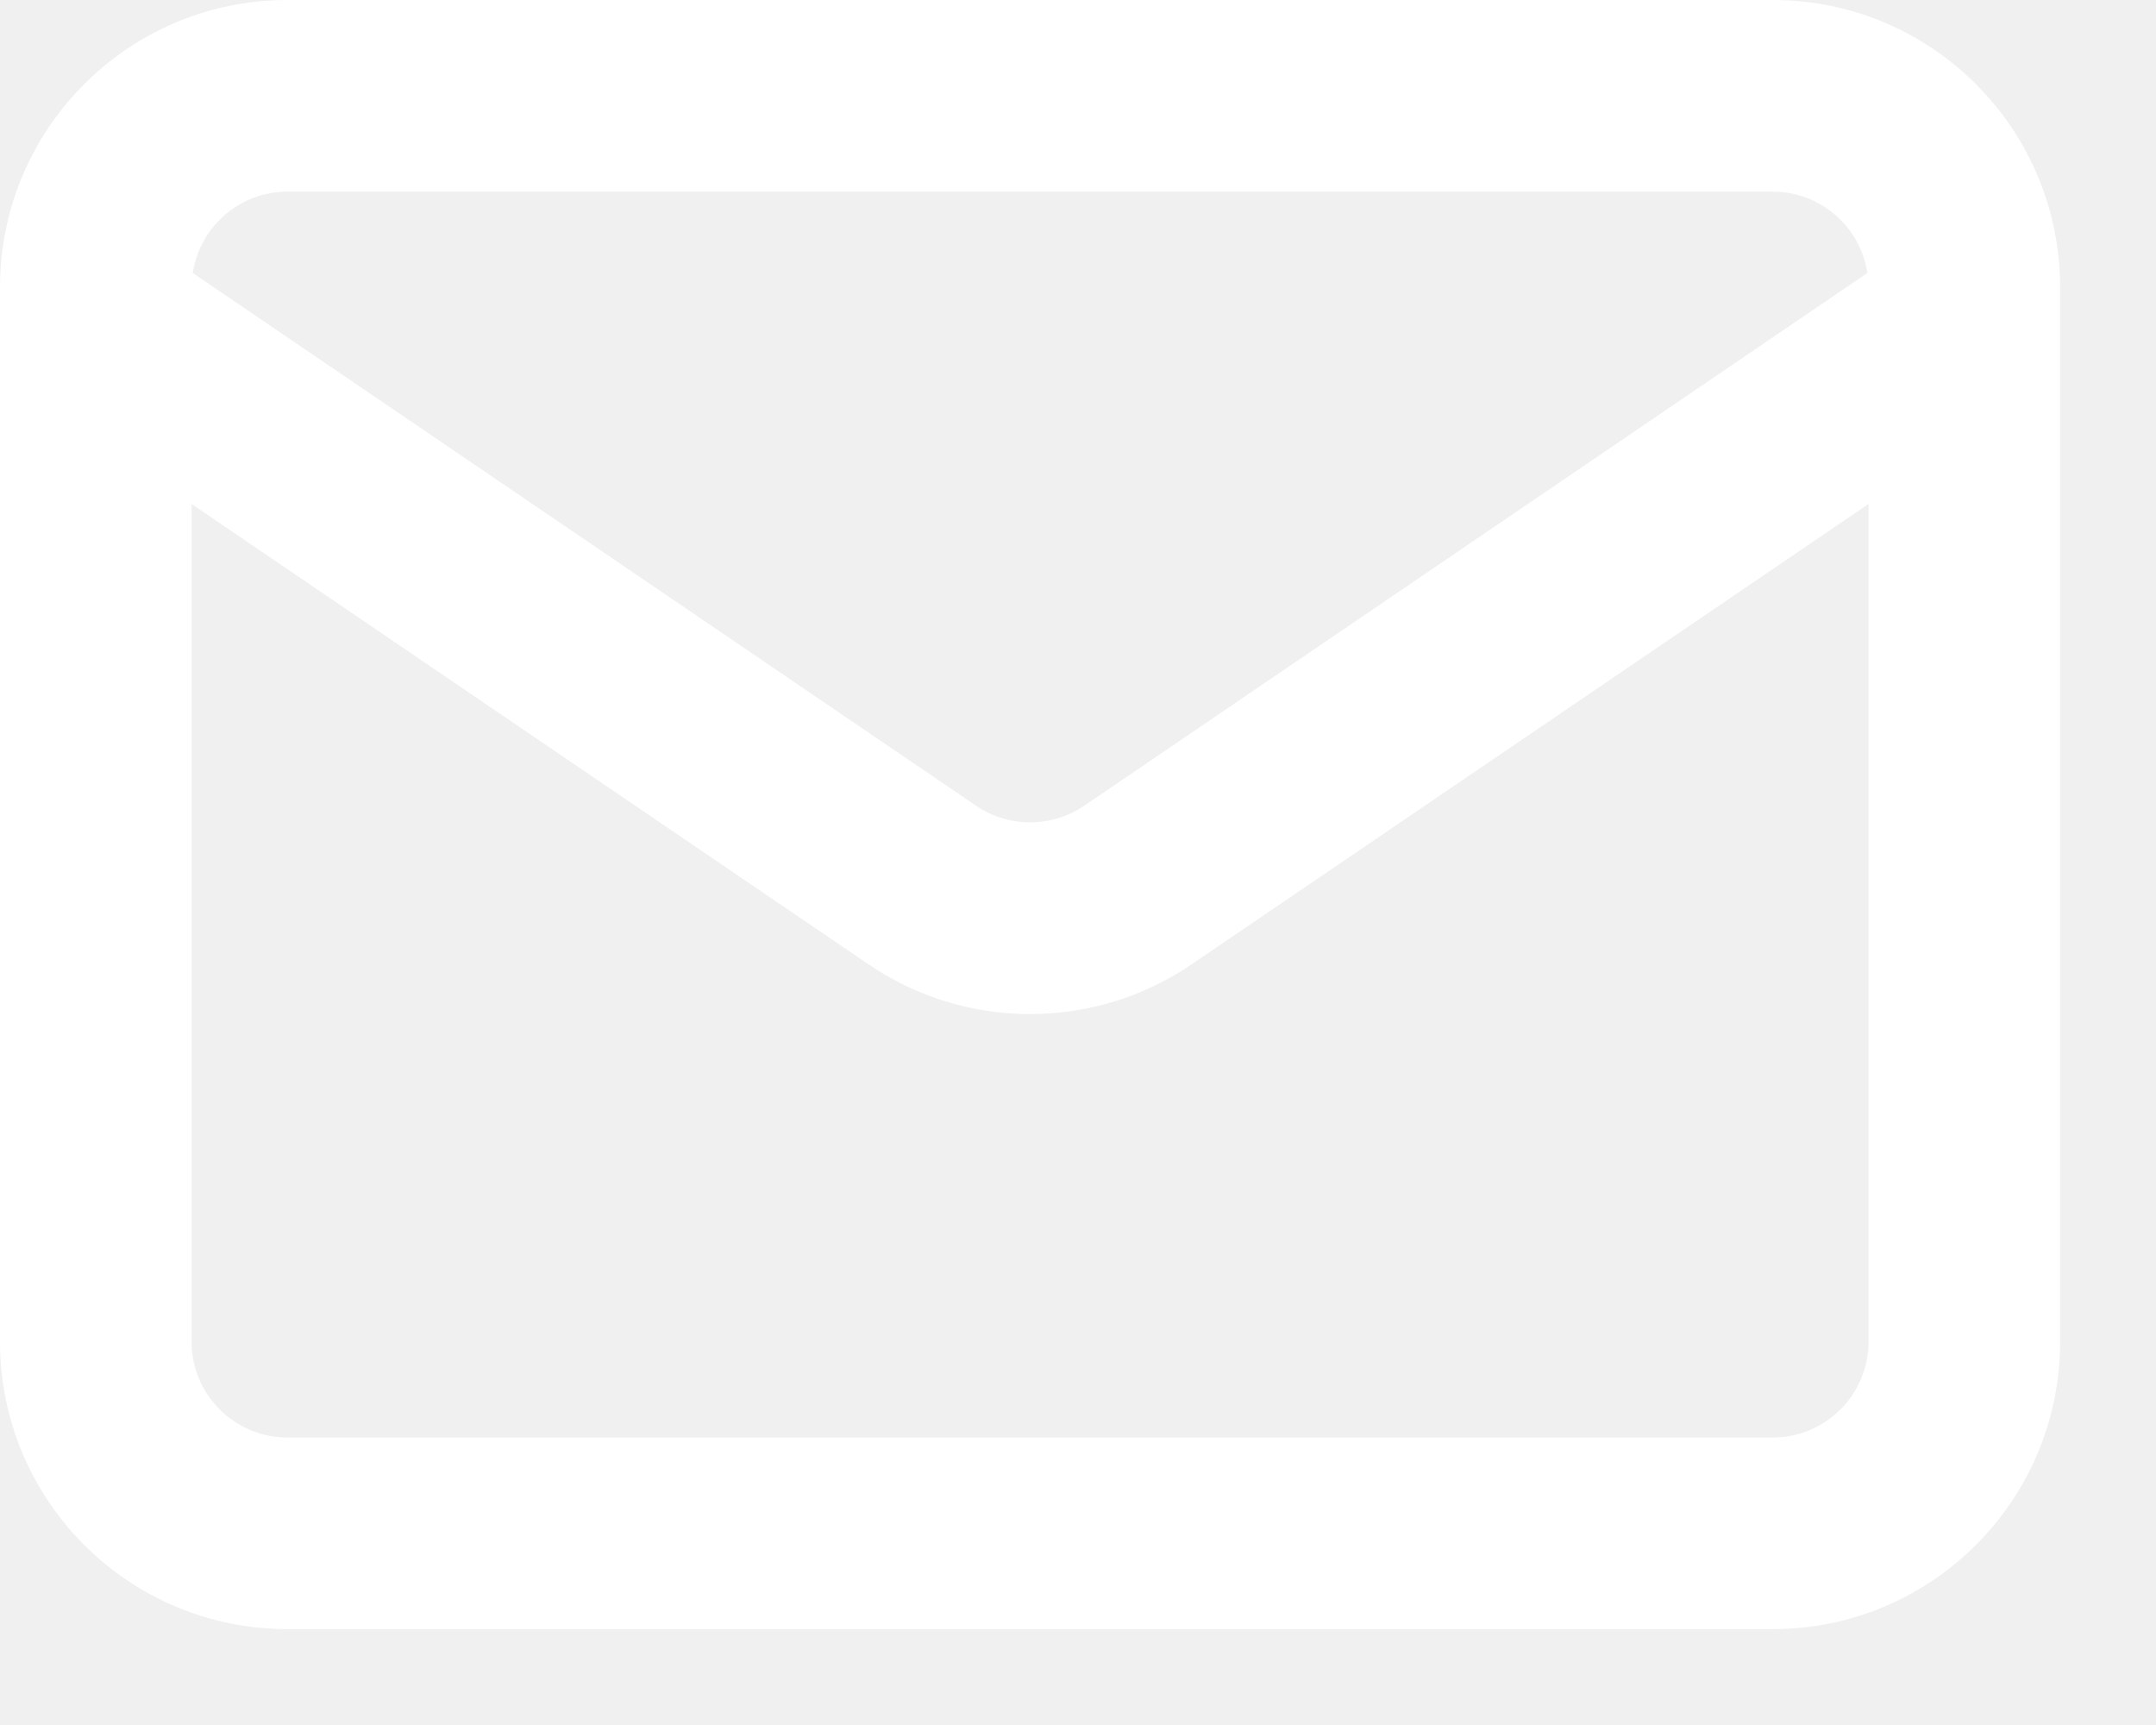
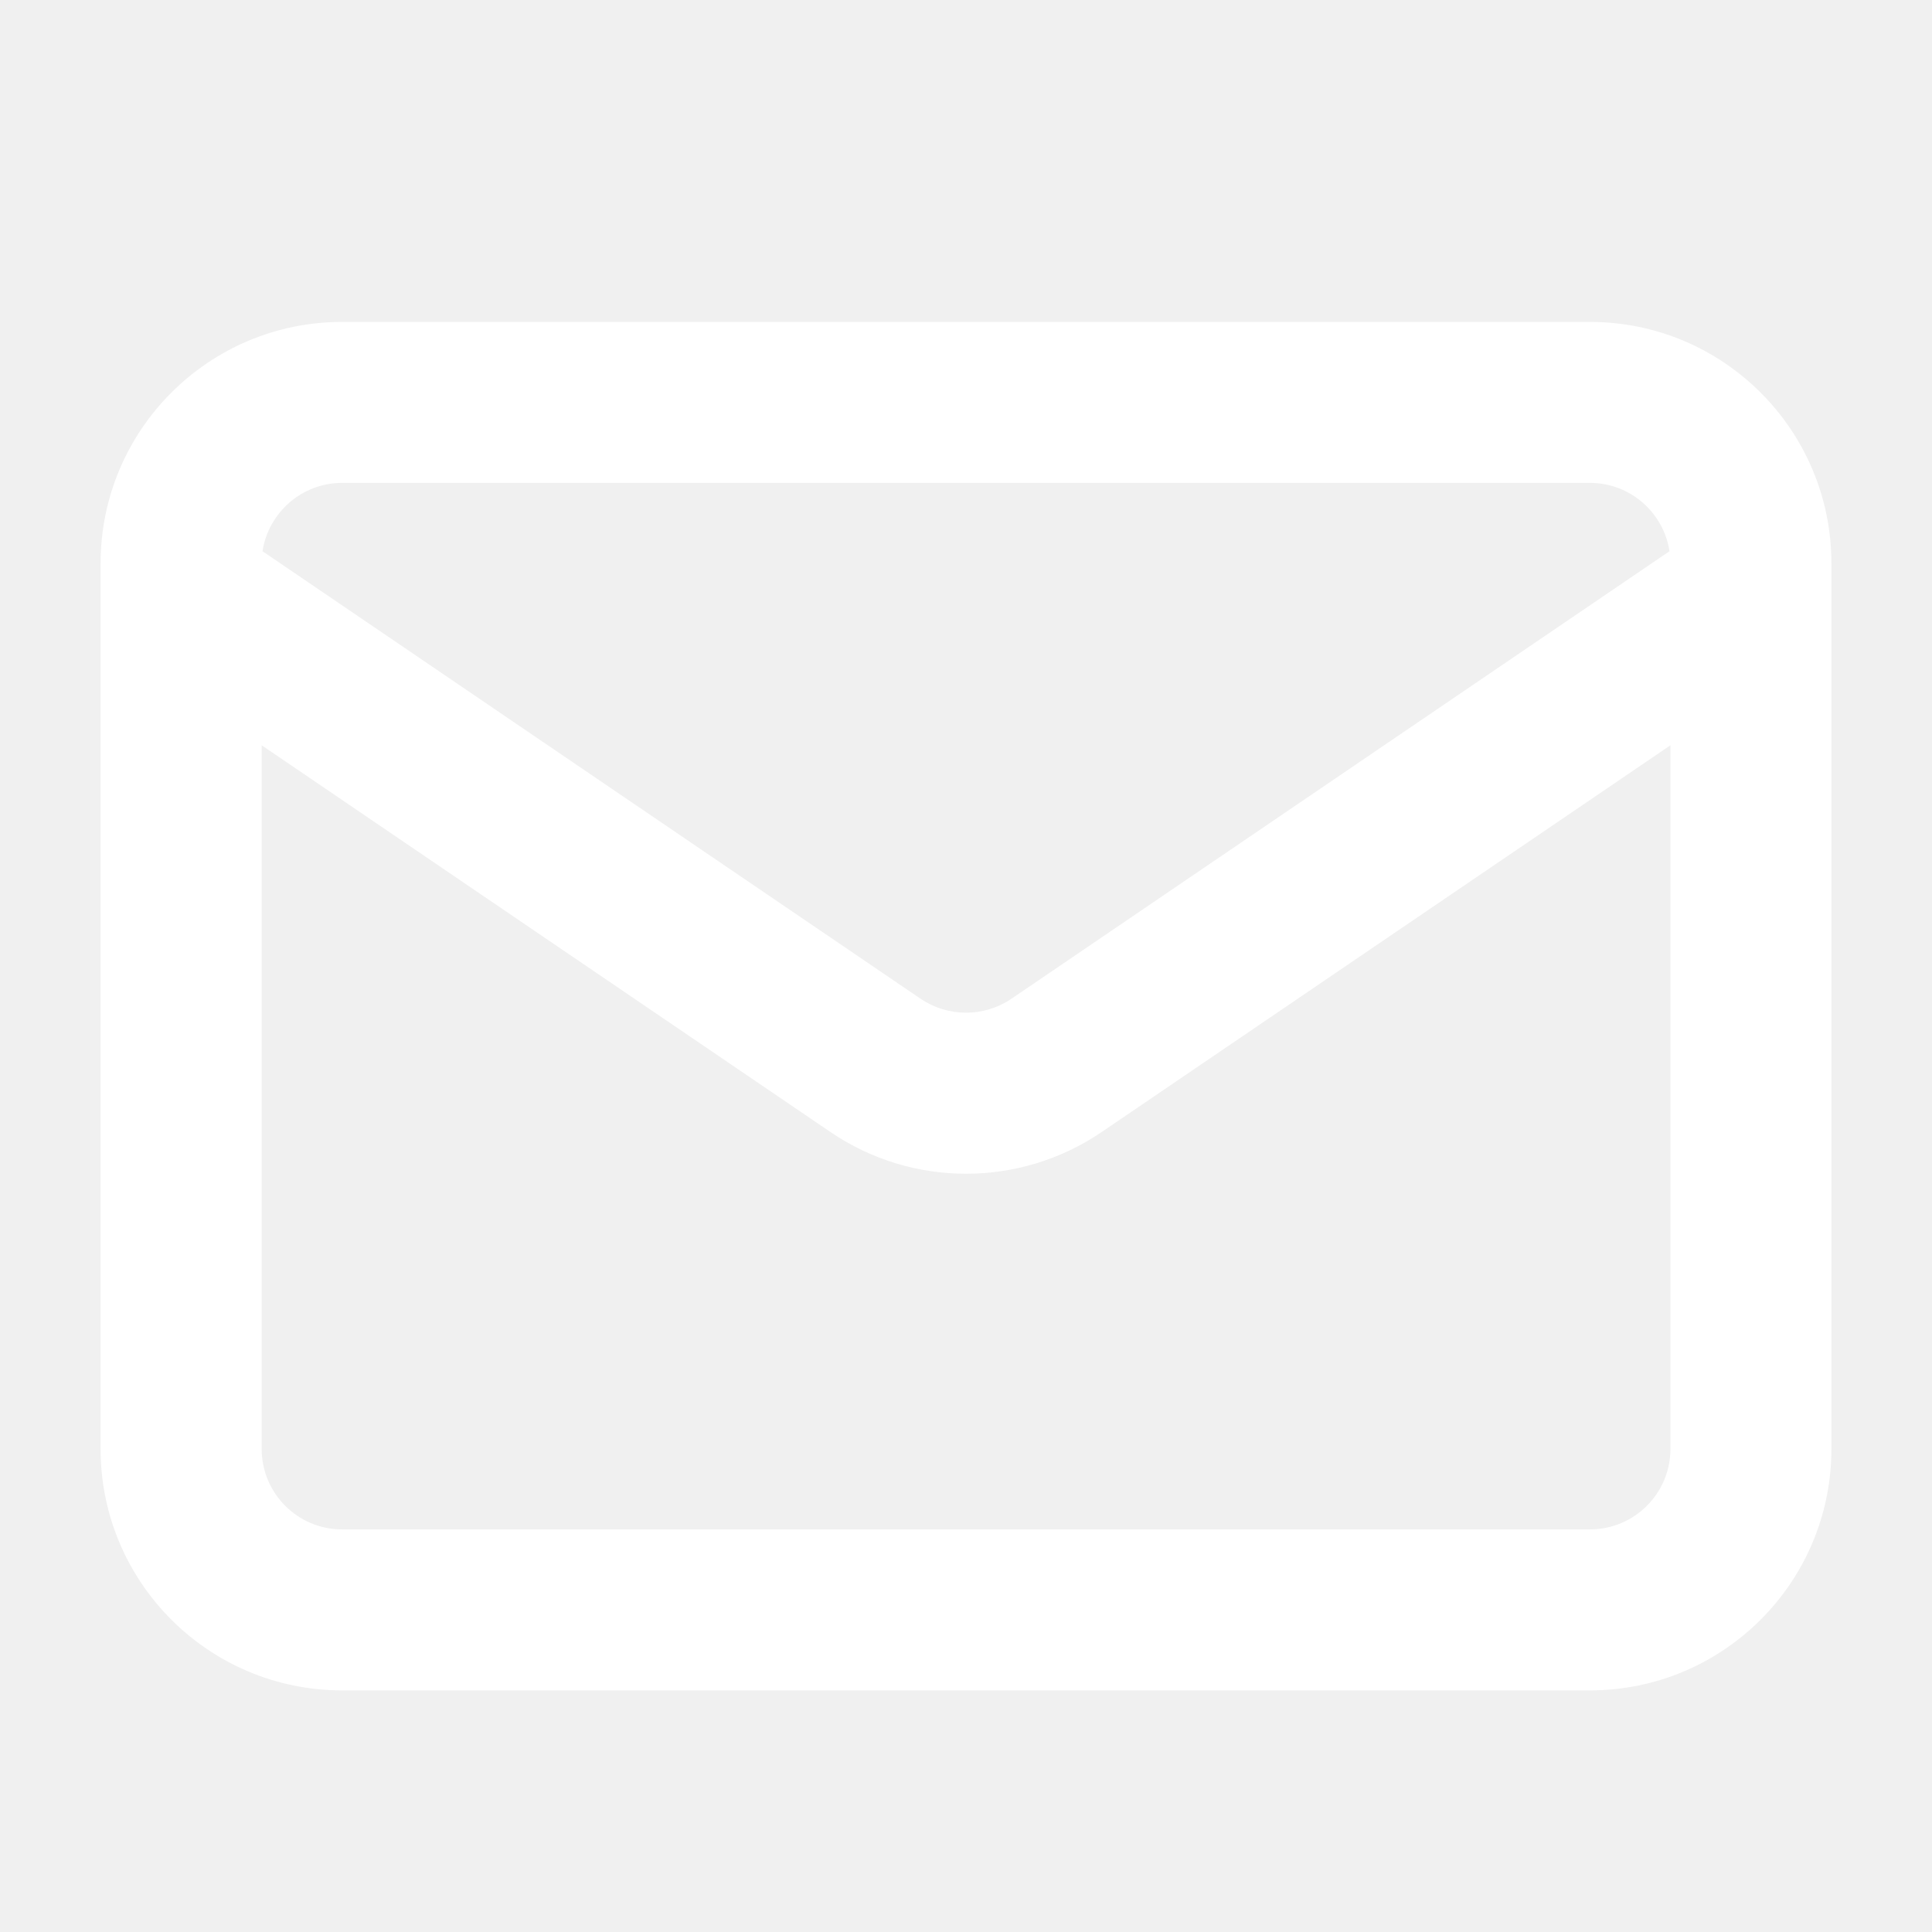
- <svg xmlns="http://www.w3.org/2000/svg" width="15" height="12" viewBox="0 0 15 12" fill="none">
-   <path fill-rule="evenodd" clip-rule="evenodd" d="M14.333 9.333V2C14.333 0.895 13.438 0 12.333 0L2 1.01288e-05C0.895 1.12019e-05 0 0.895 0 2V9.333C0 10.438 0.895 11.333 2 11.333L12.333 11.333C13.438 11.333 14.333 10.438 14.333 9.333ZM13 3.506V9.333C13 9.702 12.701 10 12.333 10L2 10C1.632 10 1.333 9.702 1.333 9.333L1.333 3.506L6.042 6.708C6.721 7.17 7.613 7.17 8.291 6.708L13 3.506ZM12.992 1.899C12.944 1.579 12.667 1.333 12.333 1.333L2 1.333C1.666 1.333 1.39 1.579 1.341 1.899L6.792 5.606C7.018 5.759 7.315 5.759 7.542 5.606L12.992 1.899Z" fill="white" />
+ <svg xmlns="http://www.w3.org/2000/svg" width="16" height="16" viewBox="0 0 16 16" fill="none">
+   <path fill-rule="evenodd" clip-rule="evenodd" d="M15.167 11.999V4.666C15.167 3.561 14.271 2.666 13.167 2.666L2.833 2.666C1.729 2.666 0.833 3.561 0.833 4.666V11.999C0.833 13.104 1.729 13.999 2.833 13.999L13.167 13.999C14.271 13.999 15.167 13.104 15.167 11.999ZM13.834 6.172V11.999C13.834 12.367 13.535 12.666 13.167 12.666L2.833 12.666C2.465 12.666 2.167 12.367 2.167 11.999L2.167 6.172L6.876 9.374C7.554 9.836 8.446 9.836 9.125 9.374L13.834 6.172ZM13.826 4.565C13.777 4.245 13.501 3.999 13.167 3.999L2.833 3.999C2.5 3.999 2.223 4.245 2.174 4.565L7.625 8.272C7.852 8.425 8.149 8.425 8.375 8.272L13.826 4.565Z" fill="white" />
</svg>
